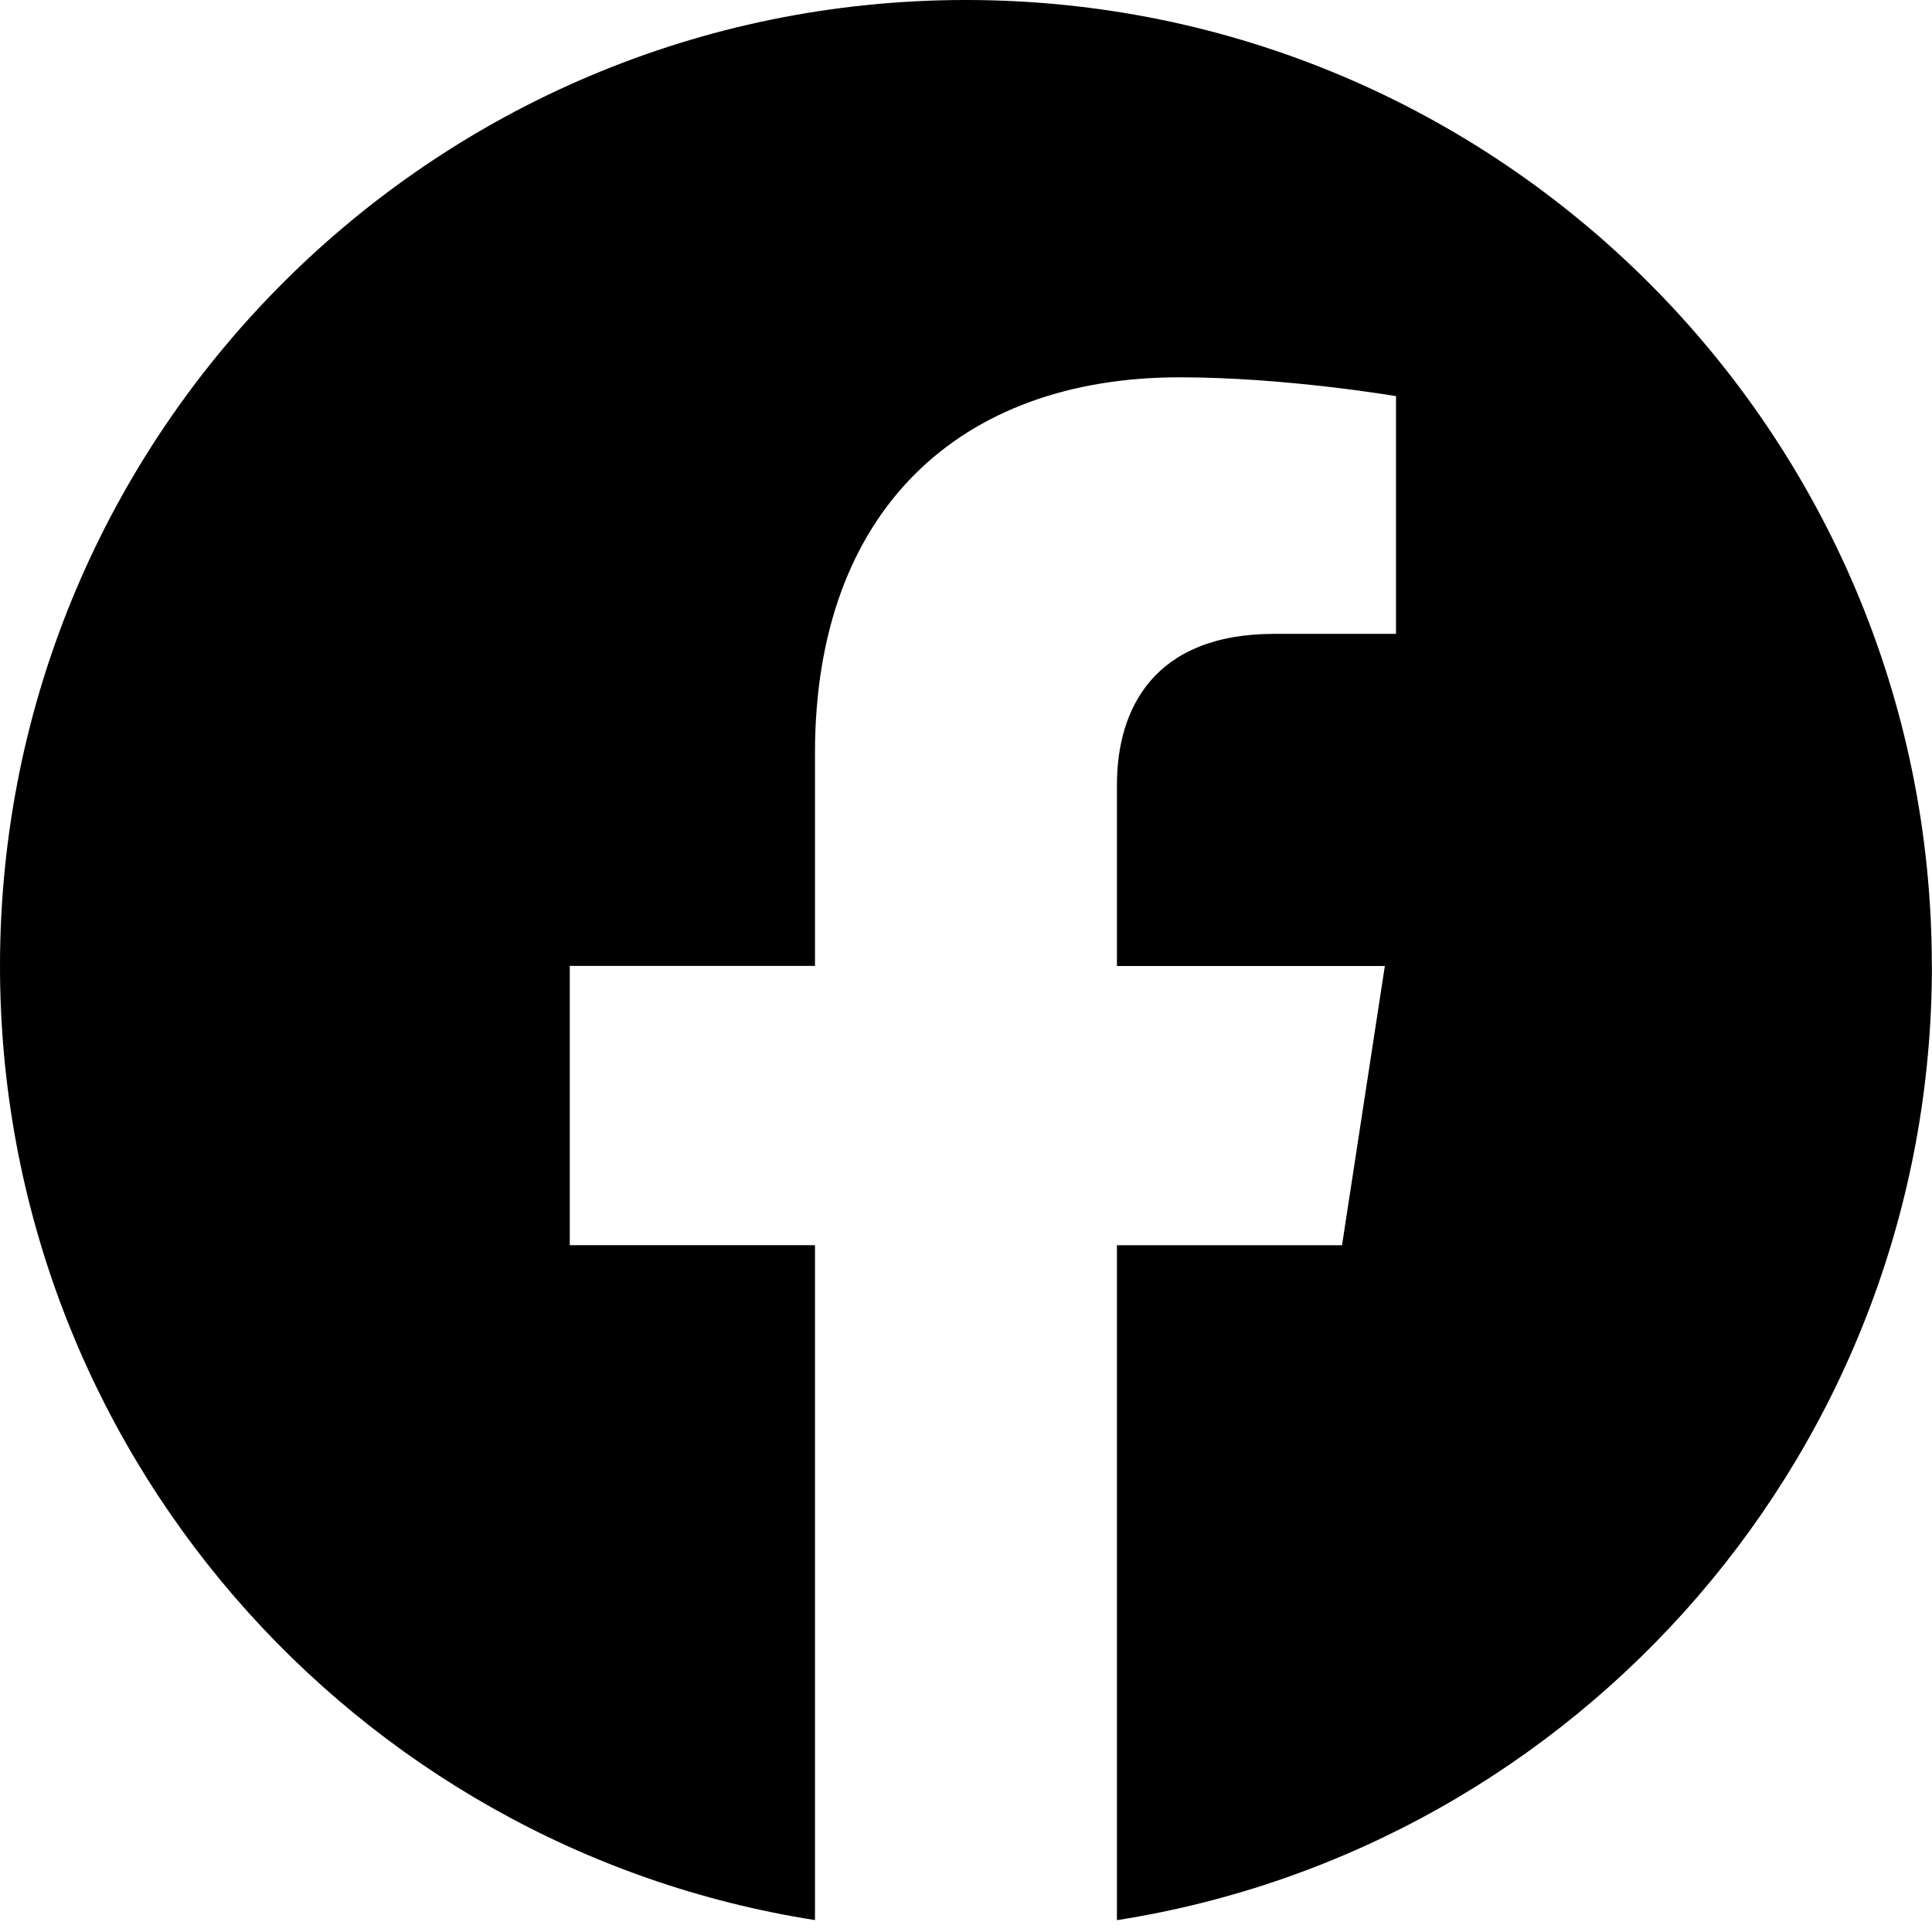
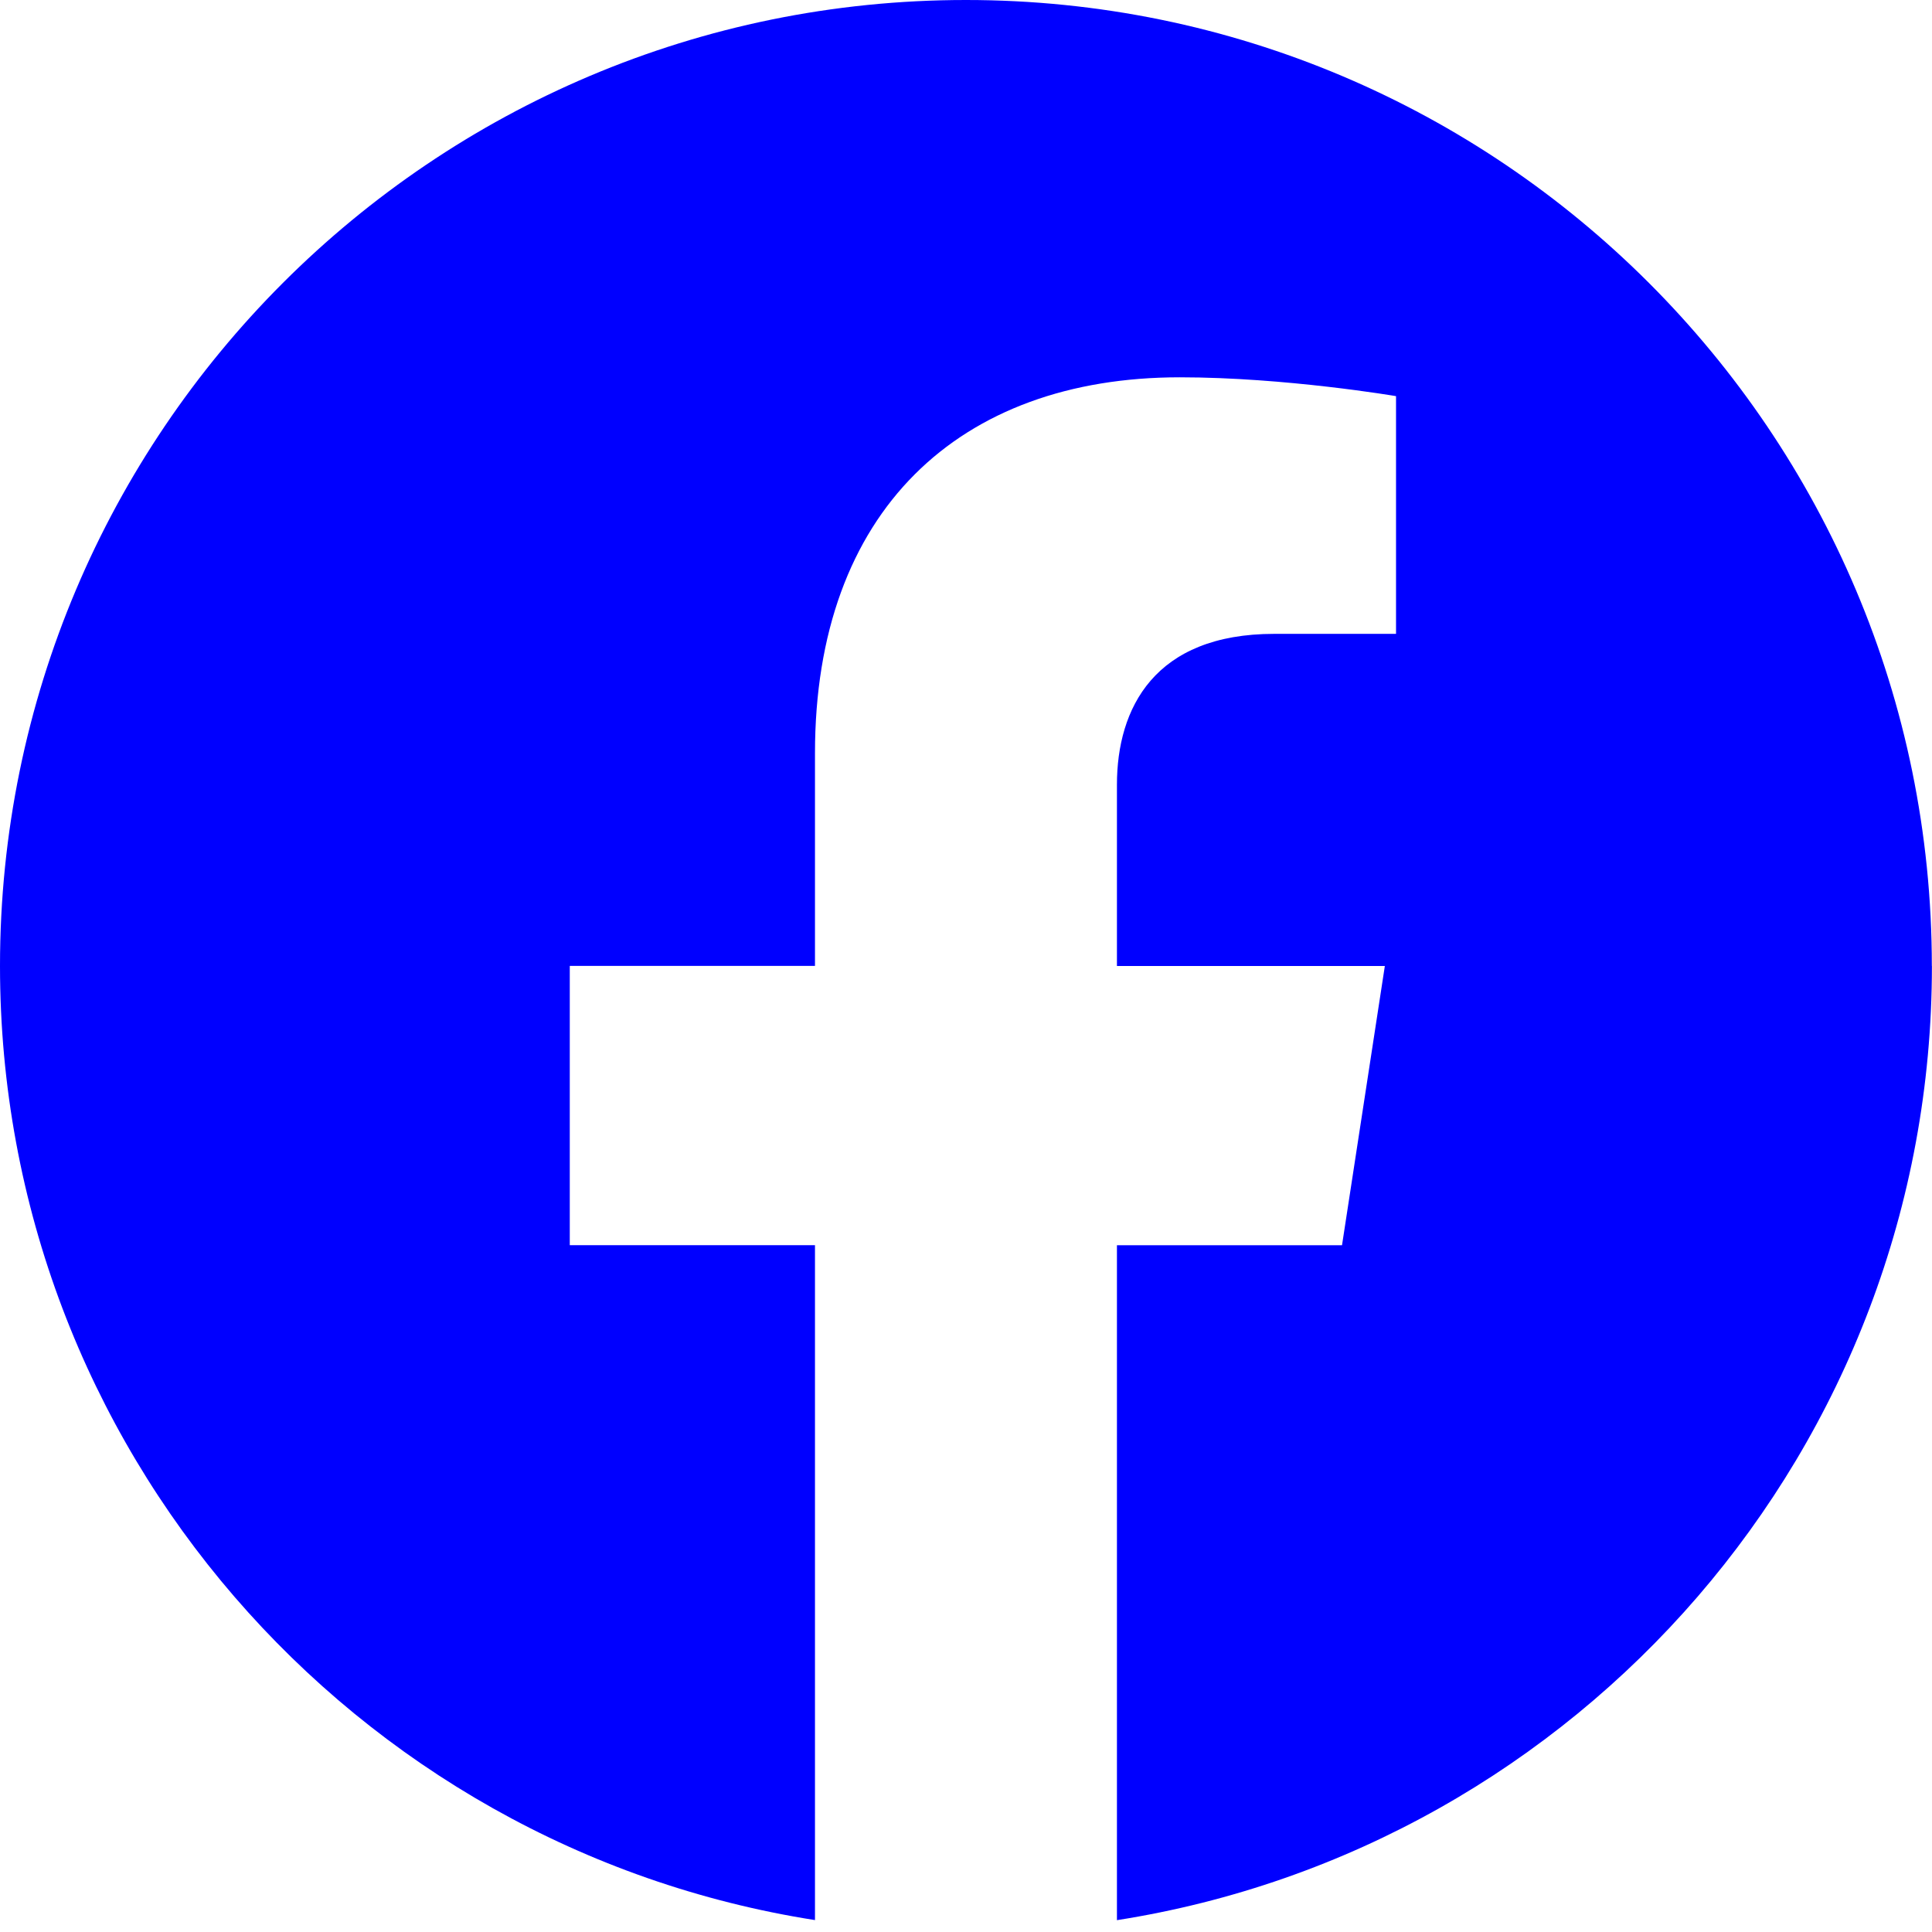
<svg xmlns="http://www.w3.org/2000/svg" viewBox="0 0 24 24">
-   <path d="M23.998 12c0-6.628-5.372-12-11.999-12C5.372 0 0 5.372 0 12c0 5.988 4.388 10.952 10.124 11.852v-8.384H7.078v-3.469h3.046V9.356c0-3.008 1.792-4.669 4.532-4.669 1.313 0 2.686.234 2.686.234v2.953H15.83c-1.49 0-1.955.925-1.955 1.874V12h3.328l-.532 3.469h-2.796v8.384c5.736-.9 10.124-5.864 10.124-11.853z" />
+   <path fill="blue" d="M23.998 12c0-6.628-5.372-12-11.999-12C5.372 0 0 5.372 0 12c0 5.988 4.388 10.952 10.124 11.852v-8.384H7.078v-3.469h3.046V9.356c0-3.008 1.792-4.669 4.532-4.669 1.313 0 2.686.234 2.686.234v2.953H15.83c-1.49 0-1.955.925-1.955 1.874V12h3.328l-.532 3.469h-2.796v8.384c5.736-.9 10.124-5.864 10.124-11.853z" />
</svg>
